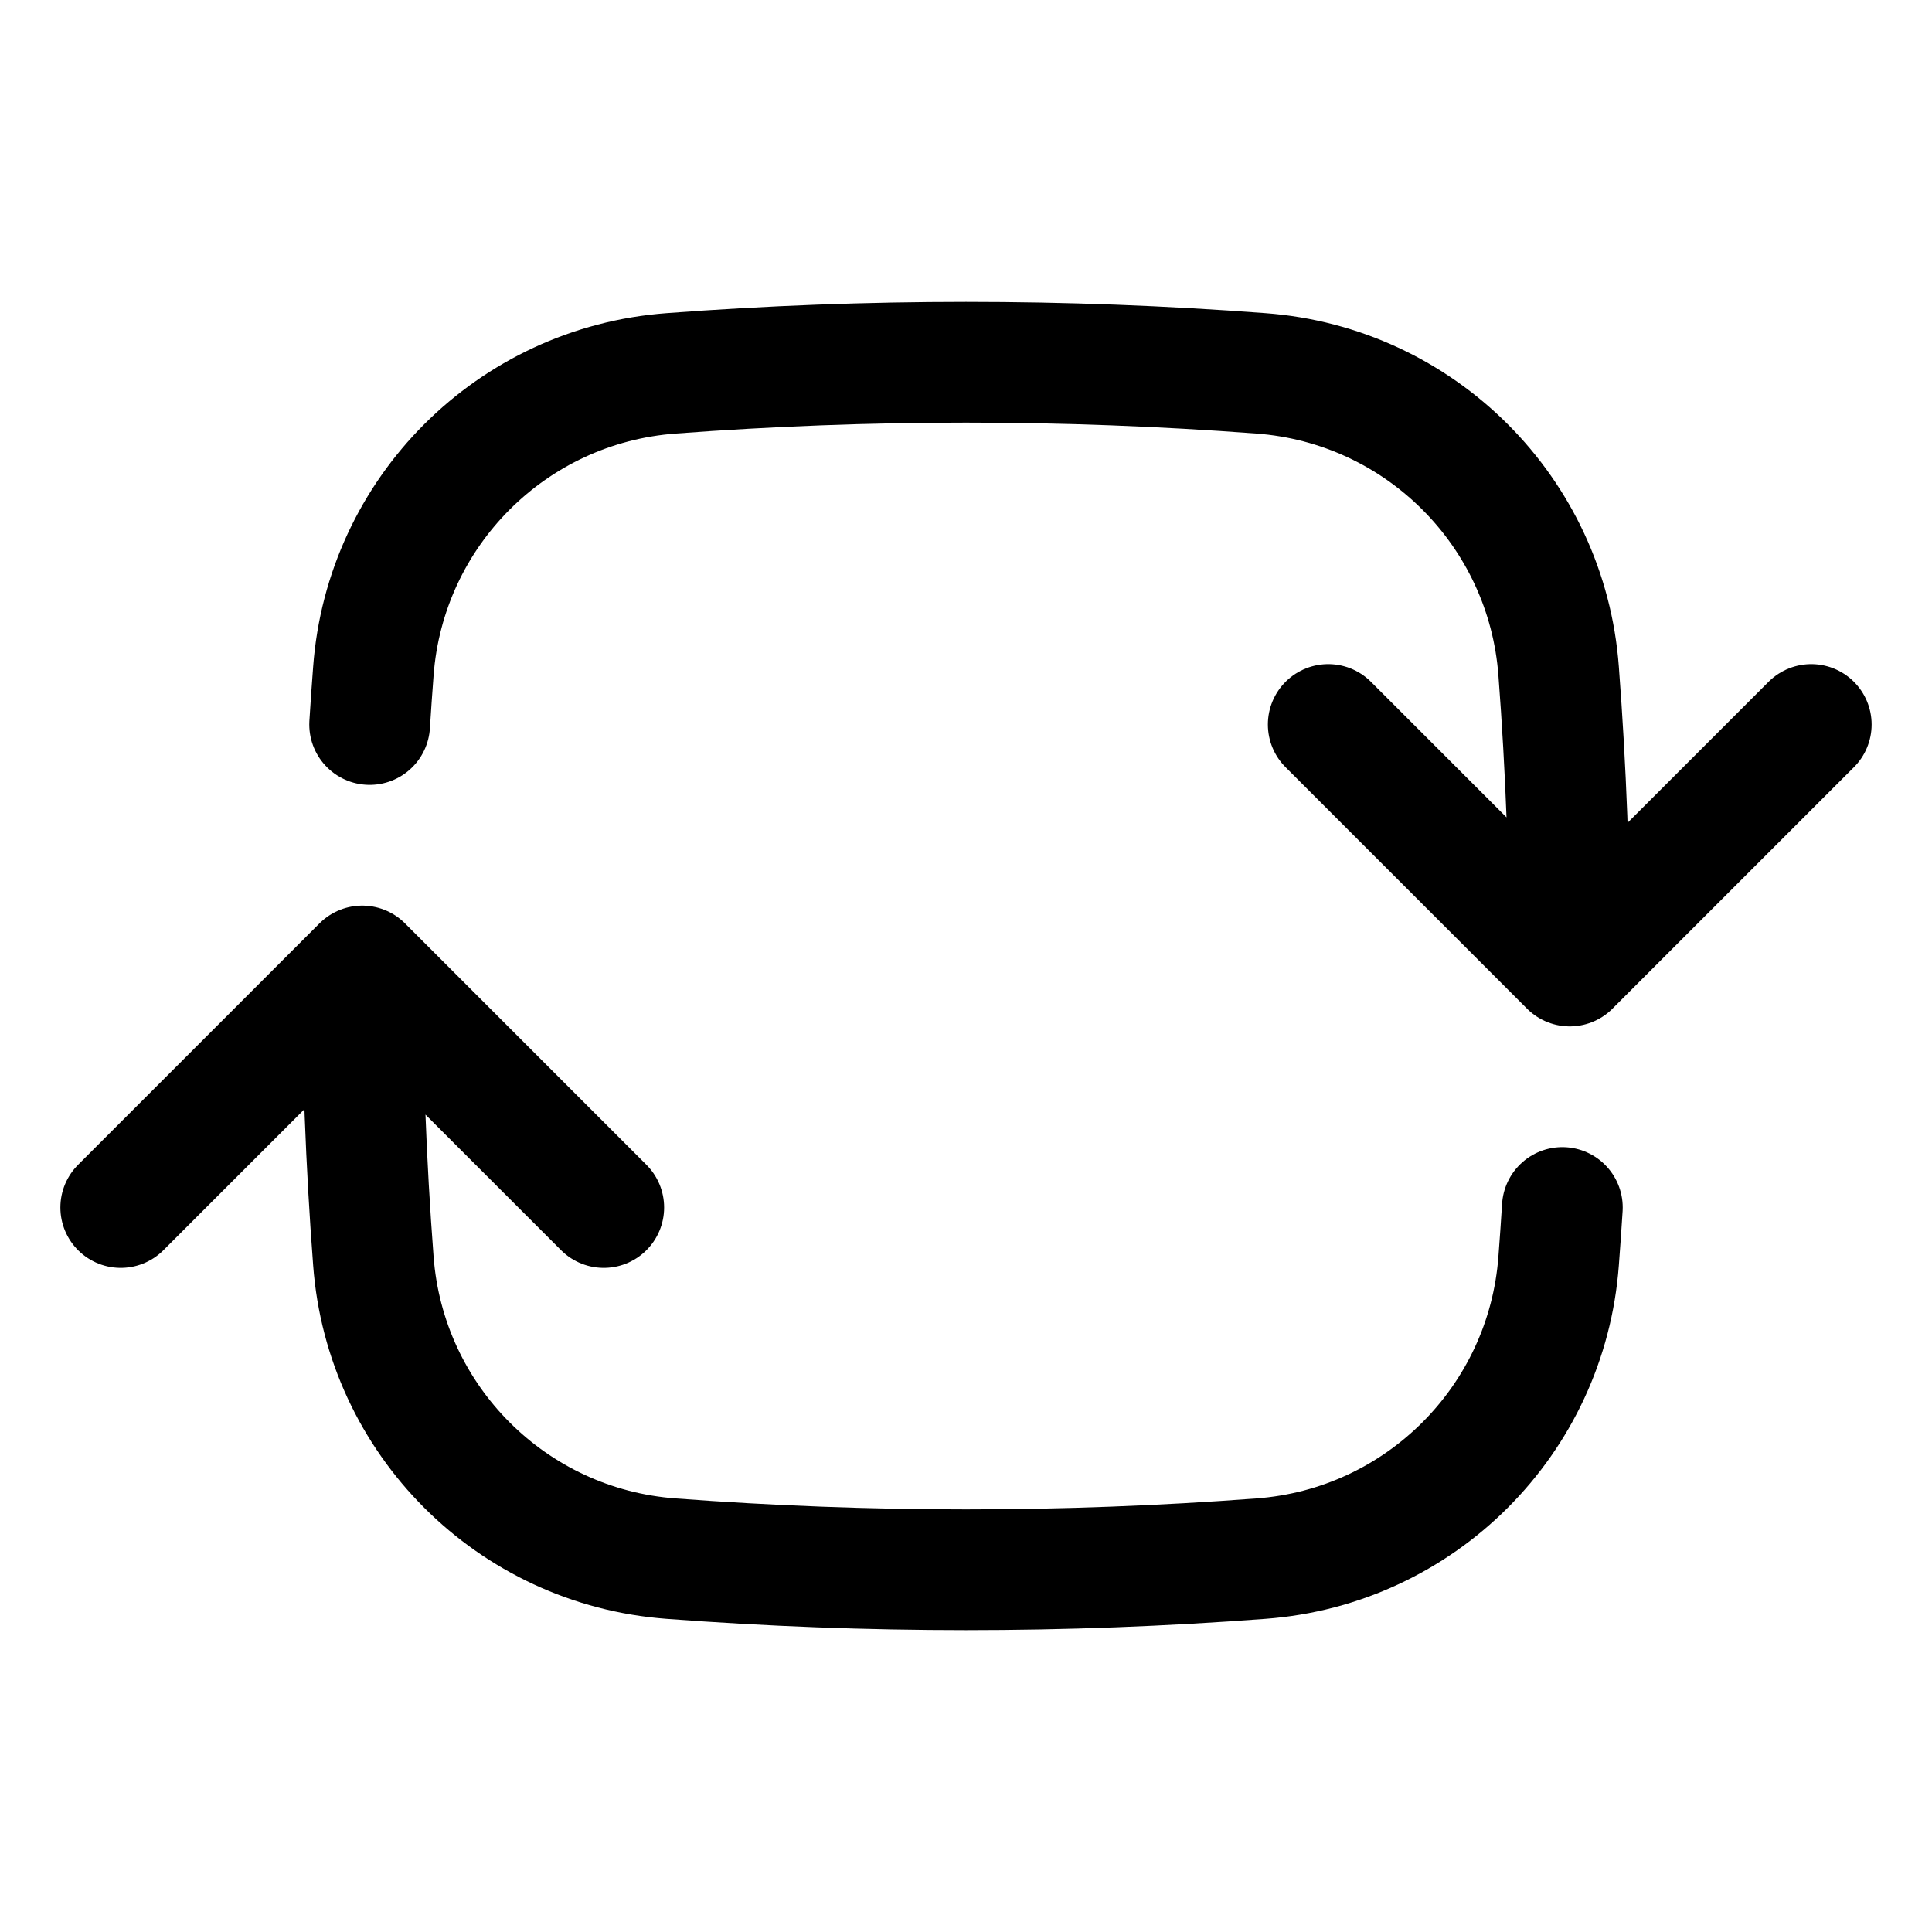
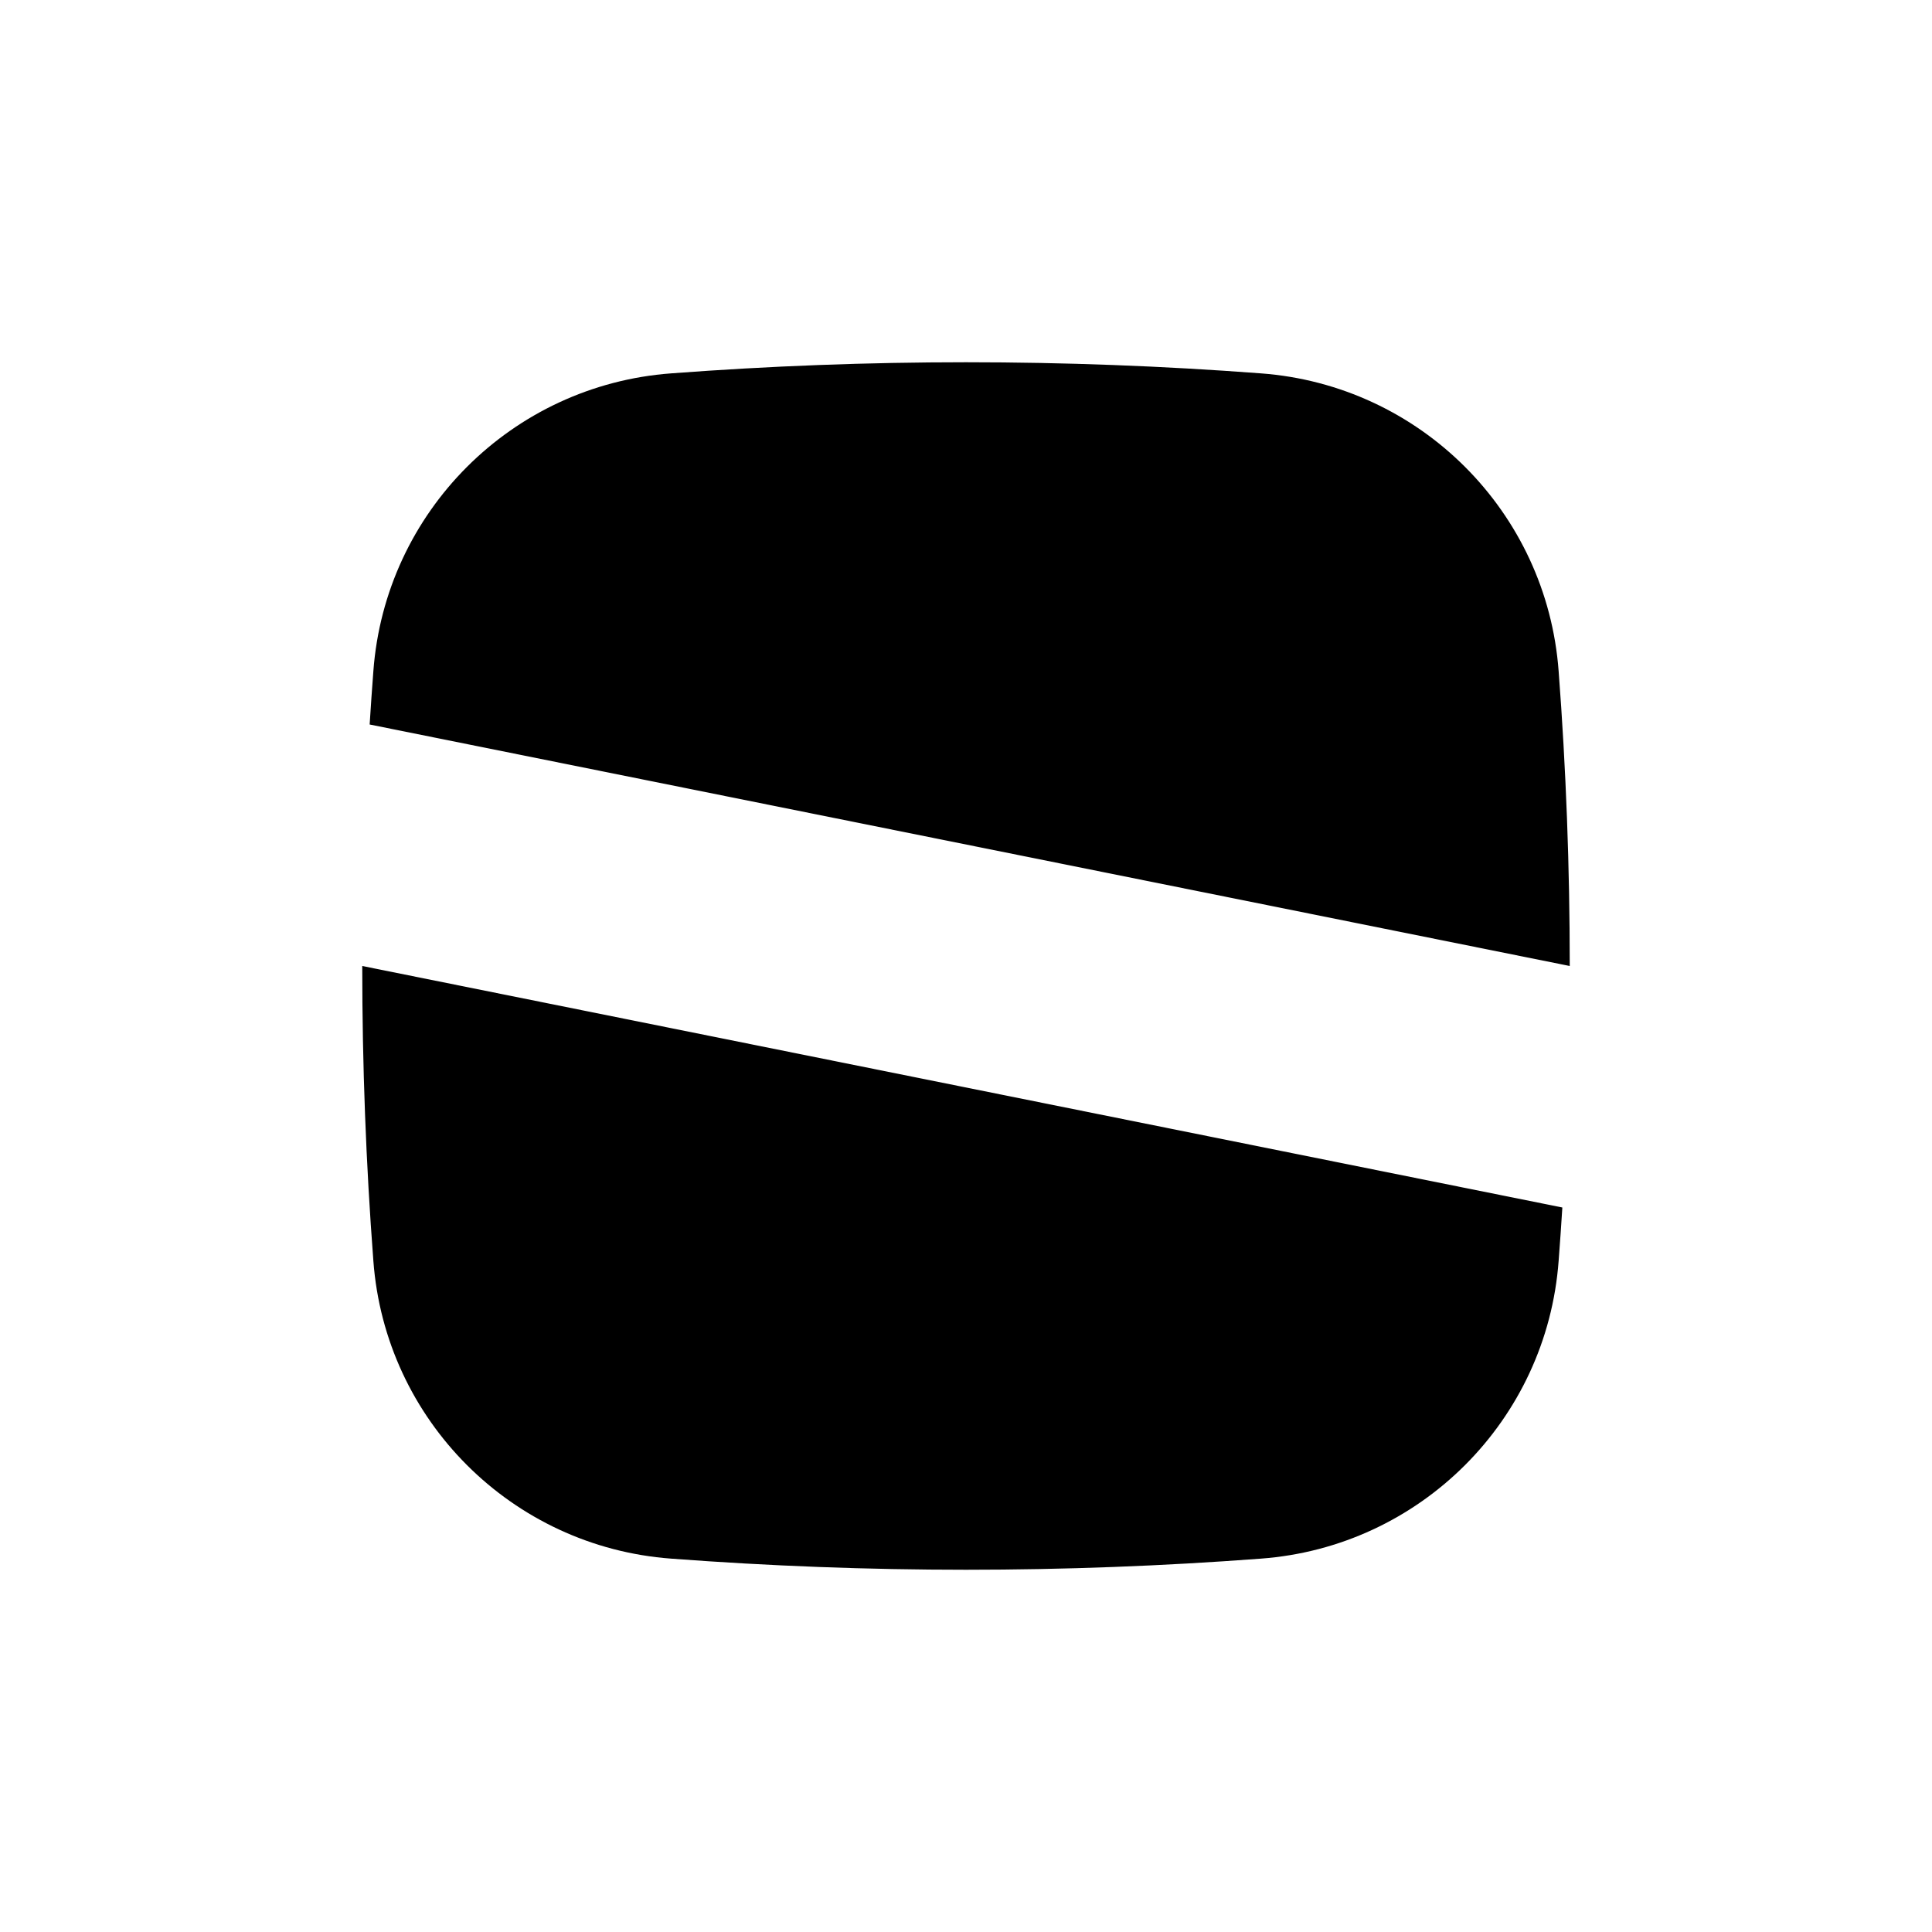
- <svg xmlns="http://www.w3.org/2000/svg" fill="none" viewBox="0 0 24 24" stroke-width="1.5" stroke="currentColor" class="w-6 h-6">
+ <svg xmlns="http://www.w3.org/2000/svg" viewBox="0 0 24 24" stroke-width="1.5" class="w-6 h-6">
  <path stroke-linecap="round" stroke-linejoin="round" d="M19.5 12c0-1.232-.046-2.453-.138-3.662a4.006 4.006 0 00-3.7-3.7 48.678 48.678 0 00-7.324 0 4.006 4.006 0 00-3.7 3.7c-.017.22-.032.441-.046.662M19.5 12l3-3m-3 3l-3-3m-12 3c0 1.232.046 2.453.138 3.662a4.006 4.006 0 003.7 3.7 48.656 48.656 0 007.324 0 4.006 4.006 0 003.7-3.7c.017-.22.032-.441.046-.662M4.5 12l3 3m-3-3l-3 3" />
</svg>
